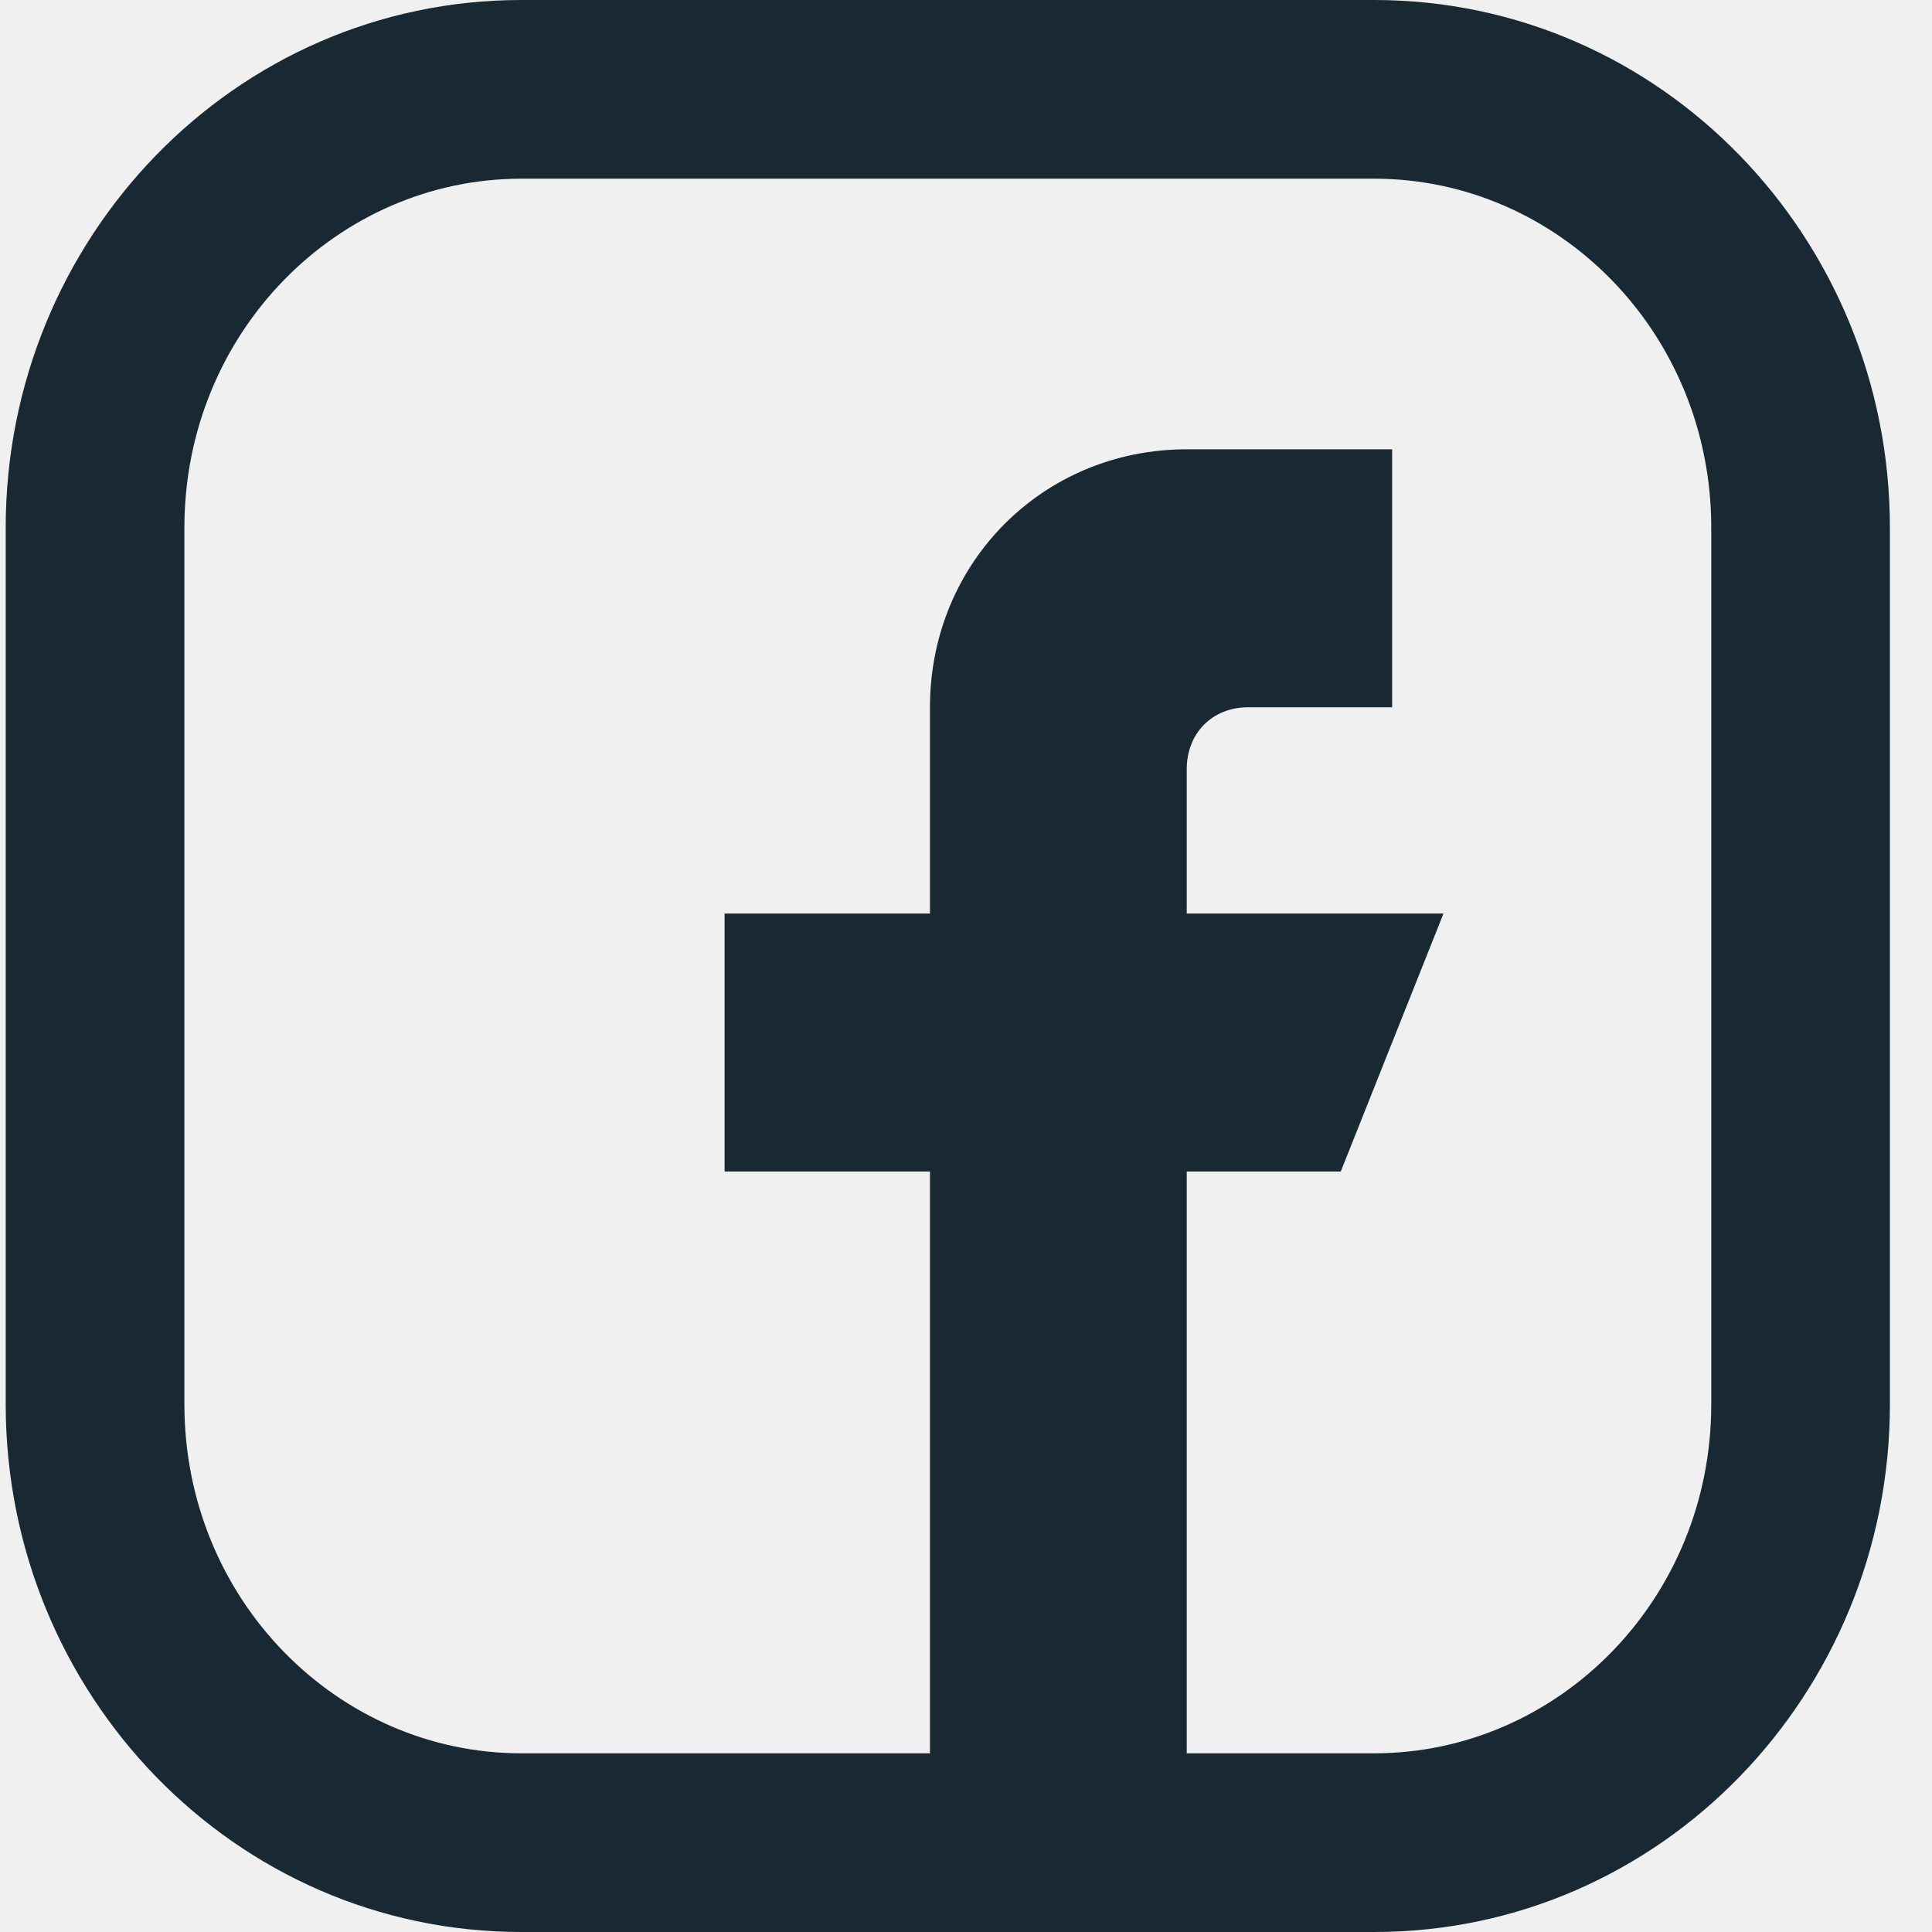
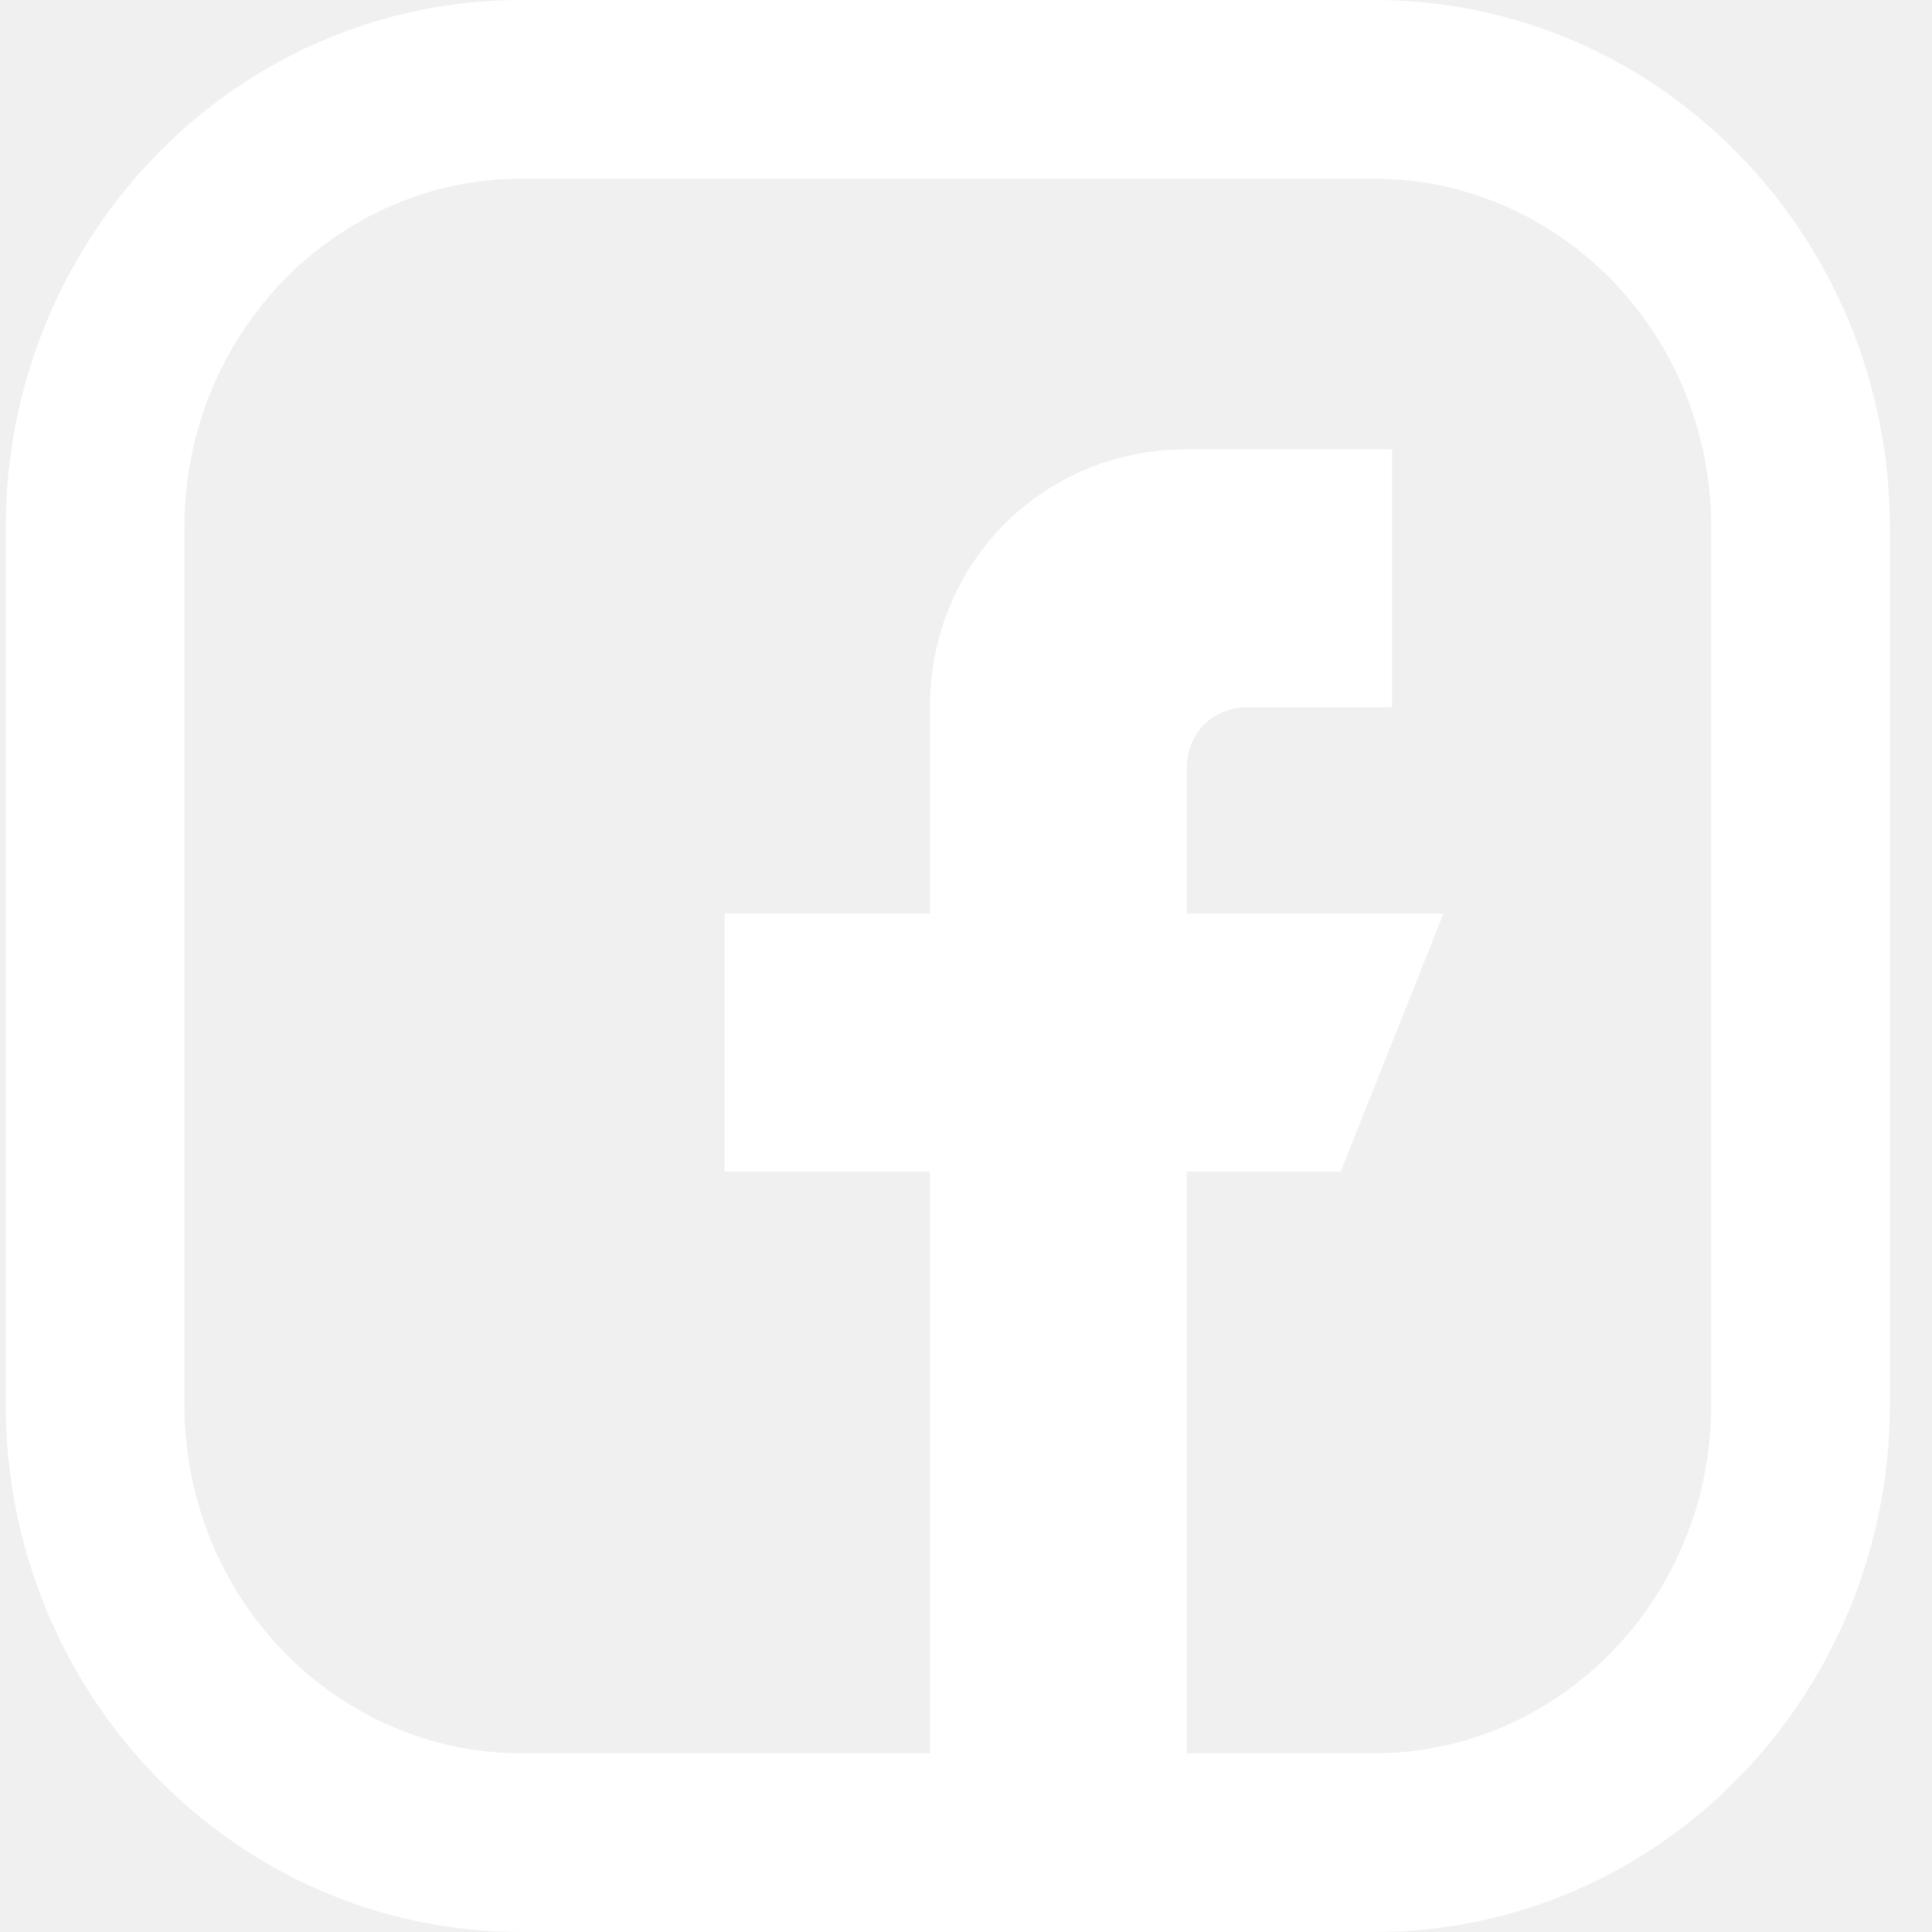
<svg xmlns="http://www.w3.org/2000/svg" width="43" height="43" viewBox="0 0 43 43" fill="none">
-   <path fill-rule="evenodd" clip-rule="evenodd" d="M11.605 0C5.215 0 0.127 5.31 0.127 11.744V31.256C0.127 37.69 5.215 43 11.605 43H30.585C36.976 43 42.063 37.69 42.063 31.256V11.744C42.063 5.31 36.976 0 30.585 0H11.605ZM4.104 11.744C4.104 7.402 7.514 3.977 11.605 3.977H30.585C34.677 3.977 38.087 7.402 38.087 11.744V31.256C38.087 35.598 34.677 39.023 30.585 39.023H26.413V26.074H29.841L32.127 20.333H26.413V17.119C26.413 16.315 26.984 15.741 27.784 15.741H30.984V10H26.413C23.213 10 20.698 12.526 20.698 15.741V20.333H16.127V26.074H20.698V39.023H11.605C7.514 39.023 4.104 35.598 4.104 31.256V11.744Z" fill="#192933" />
+   <path fill-rule="evenodd" clip-rule="evenodd" d="M11.605 0C5.215 0 0.127 5.31 0.127 11.744V31.256C0.127 37.69 5.215 43 11.605 43H30.585C36.976 43 42.063 37.69 42.063 31.256V11.744C42.063 5.31 36.976 0 30.585 0H11.605ZM4.104 11.744C4.104 7.402 7.514 3.977 11.605 3.977H30.585C34.677 3.977 38.087 7.402 38.087 11.744V31.256C38.087 35.598 34.677 39.023 30.585 39.023H26.413V26.074H29.841L32.127 20.333H26.413V17.119C26.413 16.315 26.984 15.741 27.784 15.741H30.984V10H26.413C23.213 10 20.698 12.526 20.698 15.741V20.333H16.127V26.074H20.698V39.023H11.605C7.514 39.023 4.104 35.598 4.104 31.256V11.744Z" fill="white" />
</svg>
